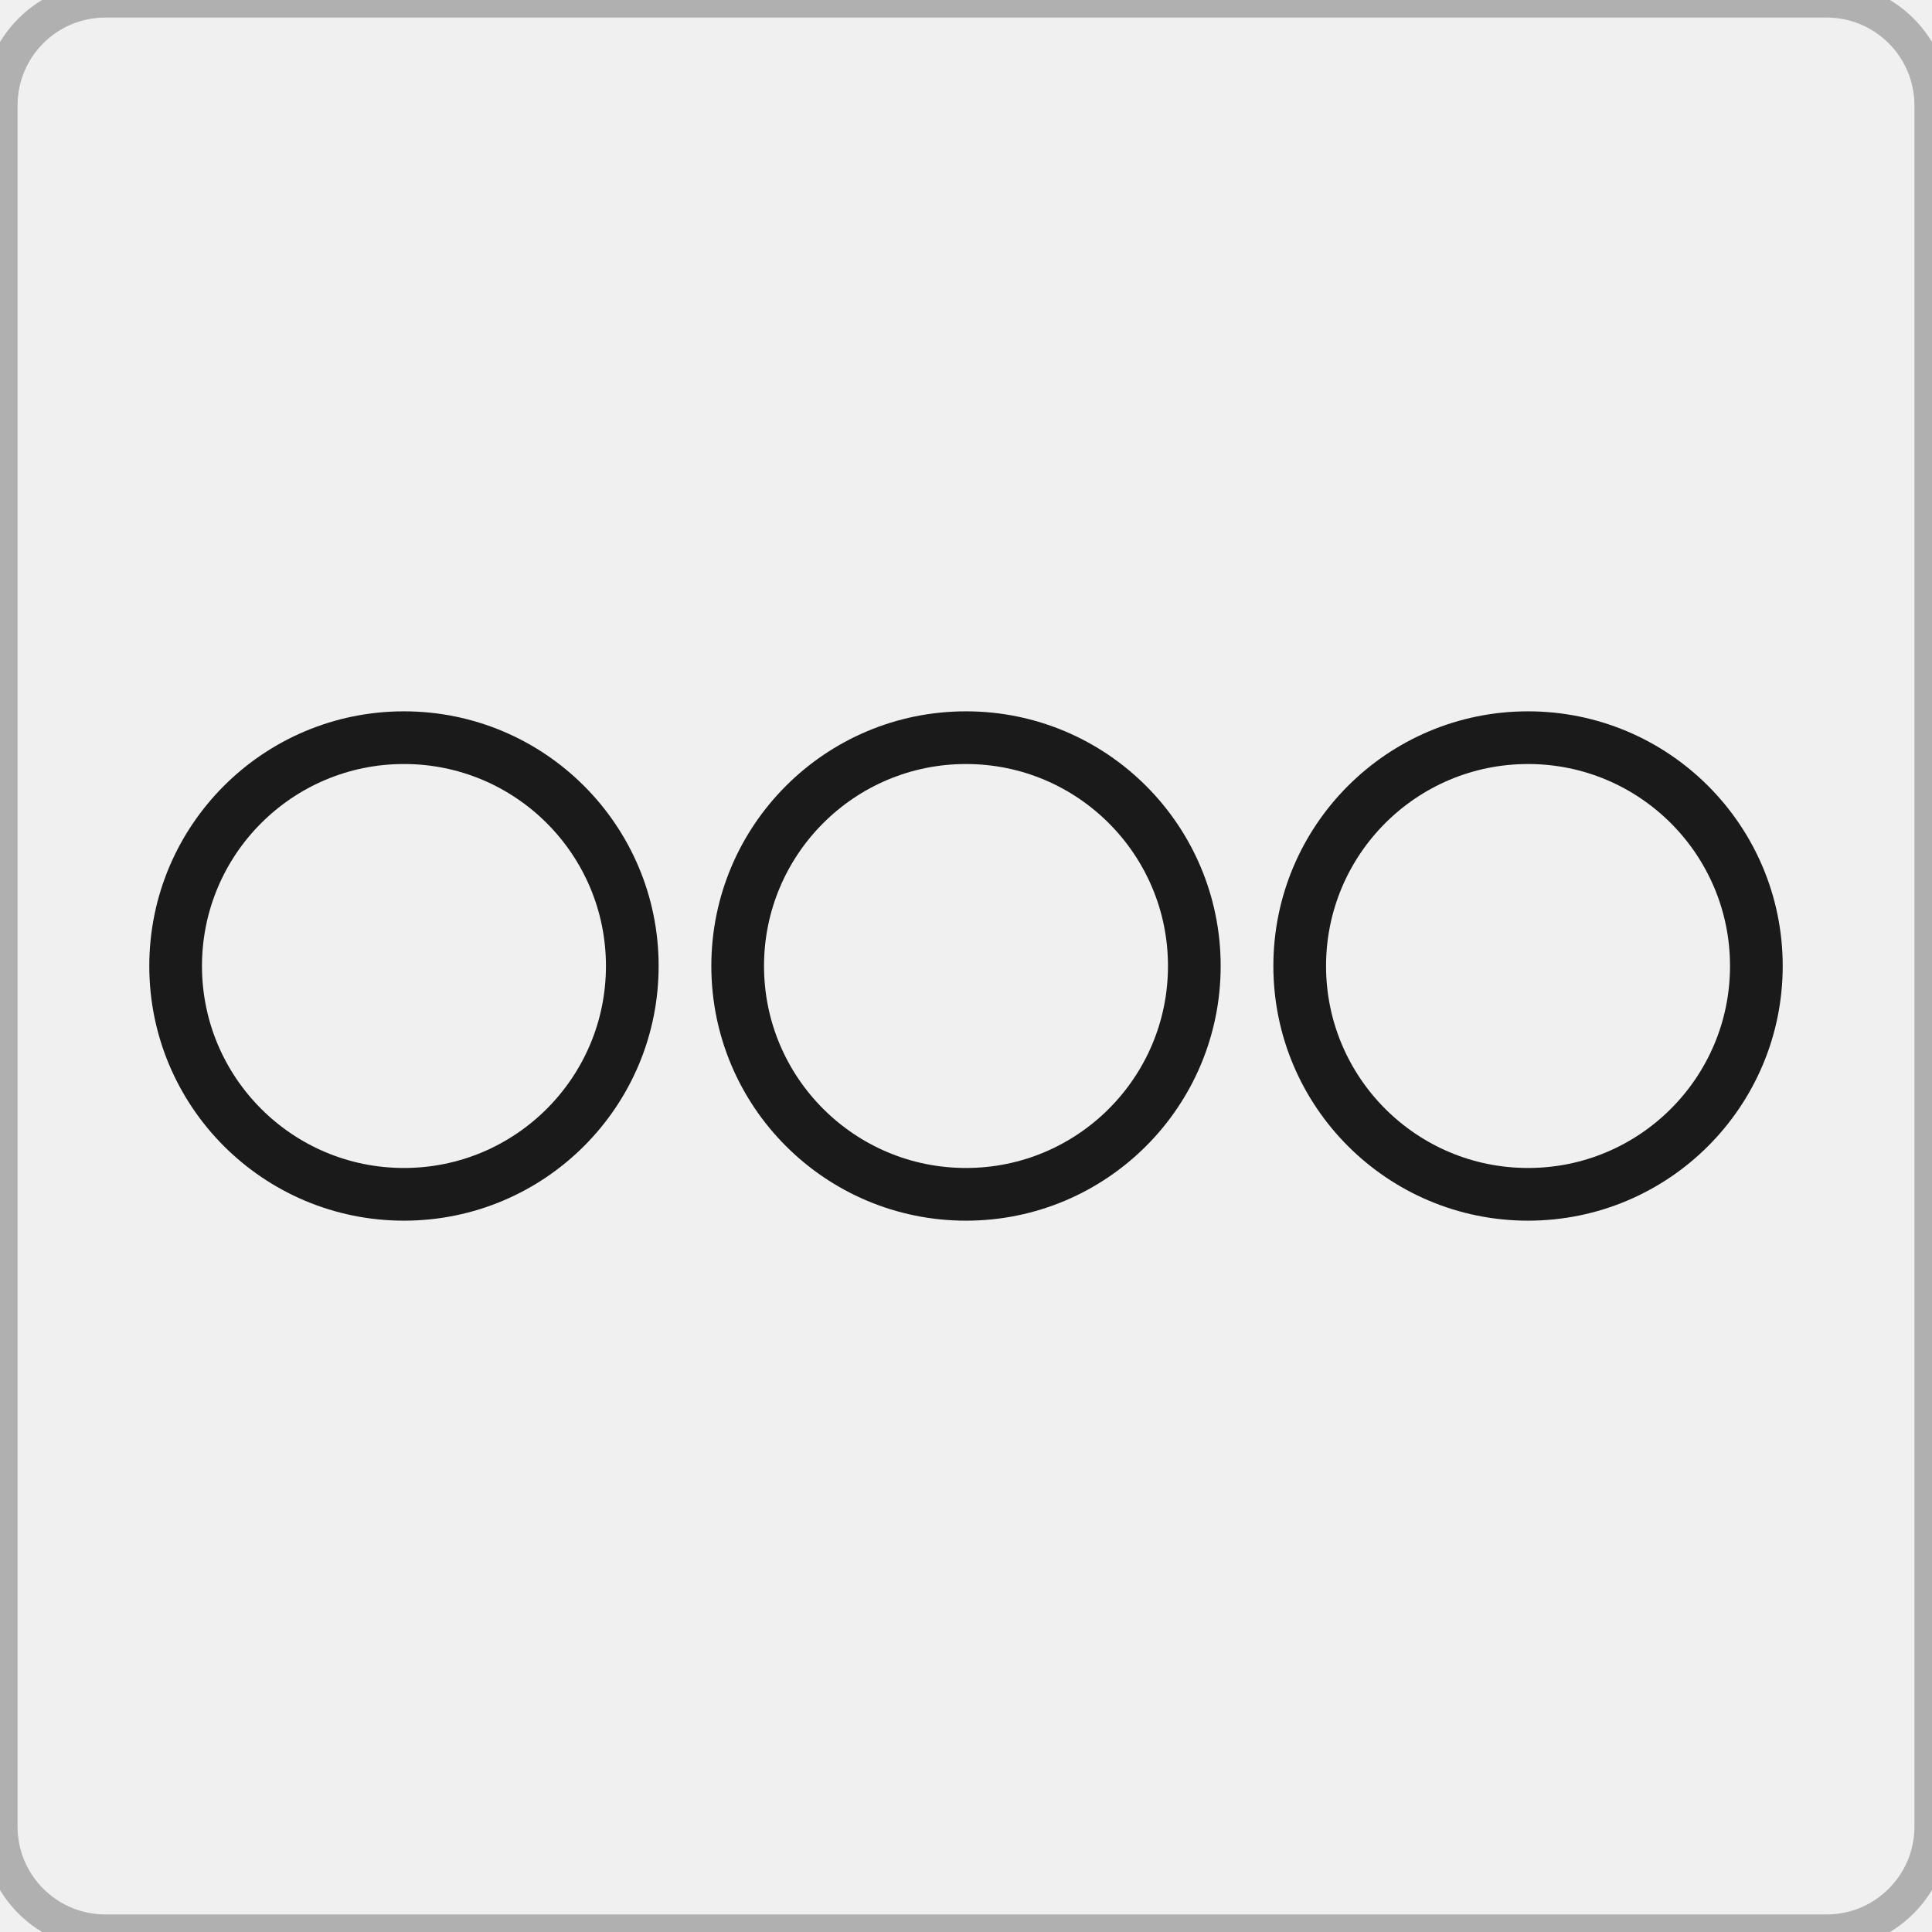
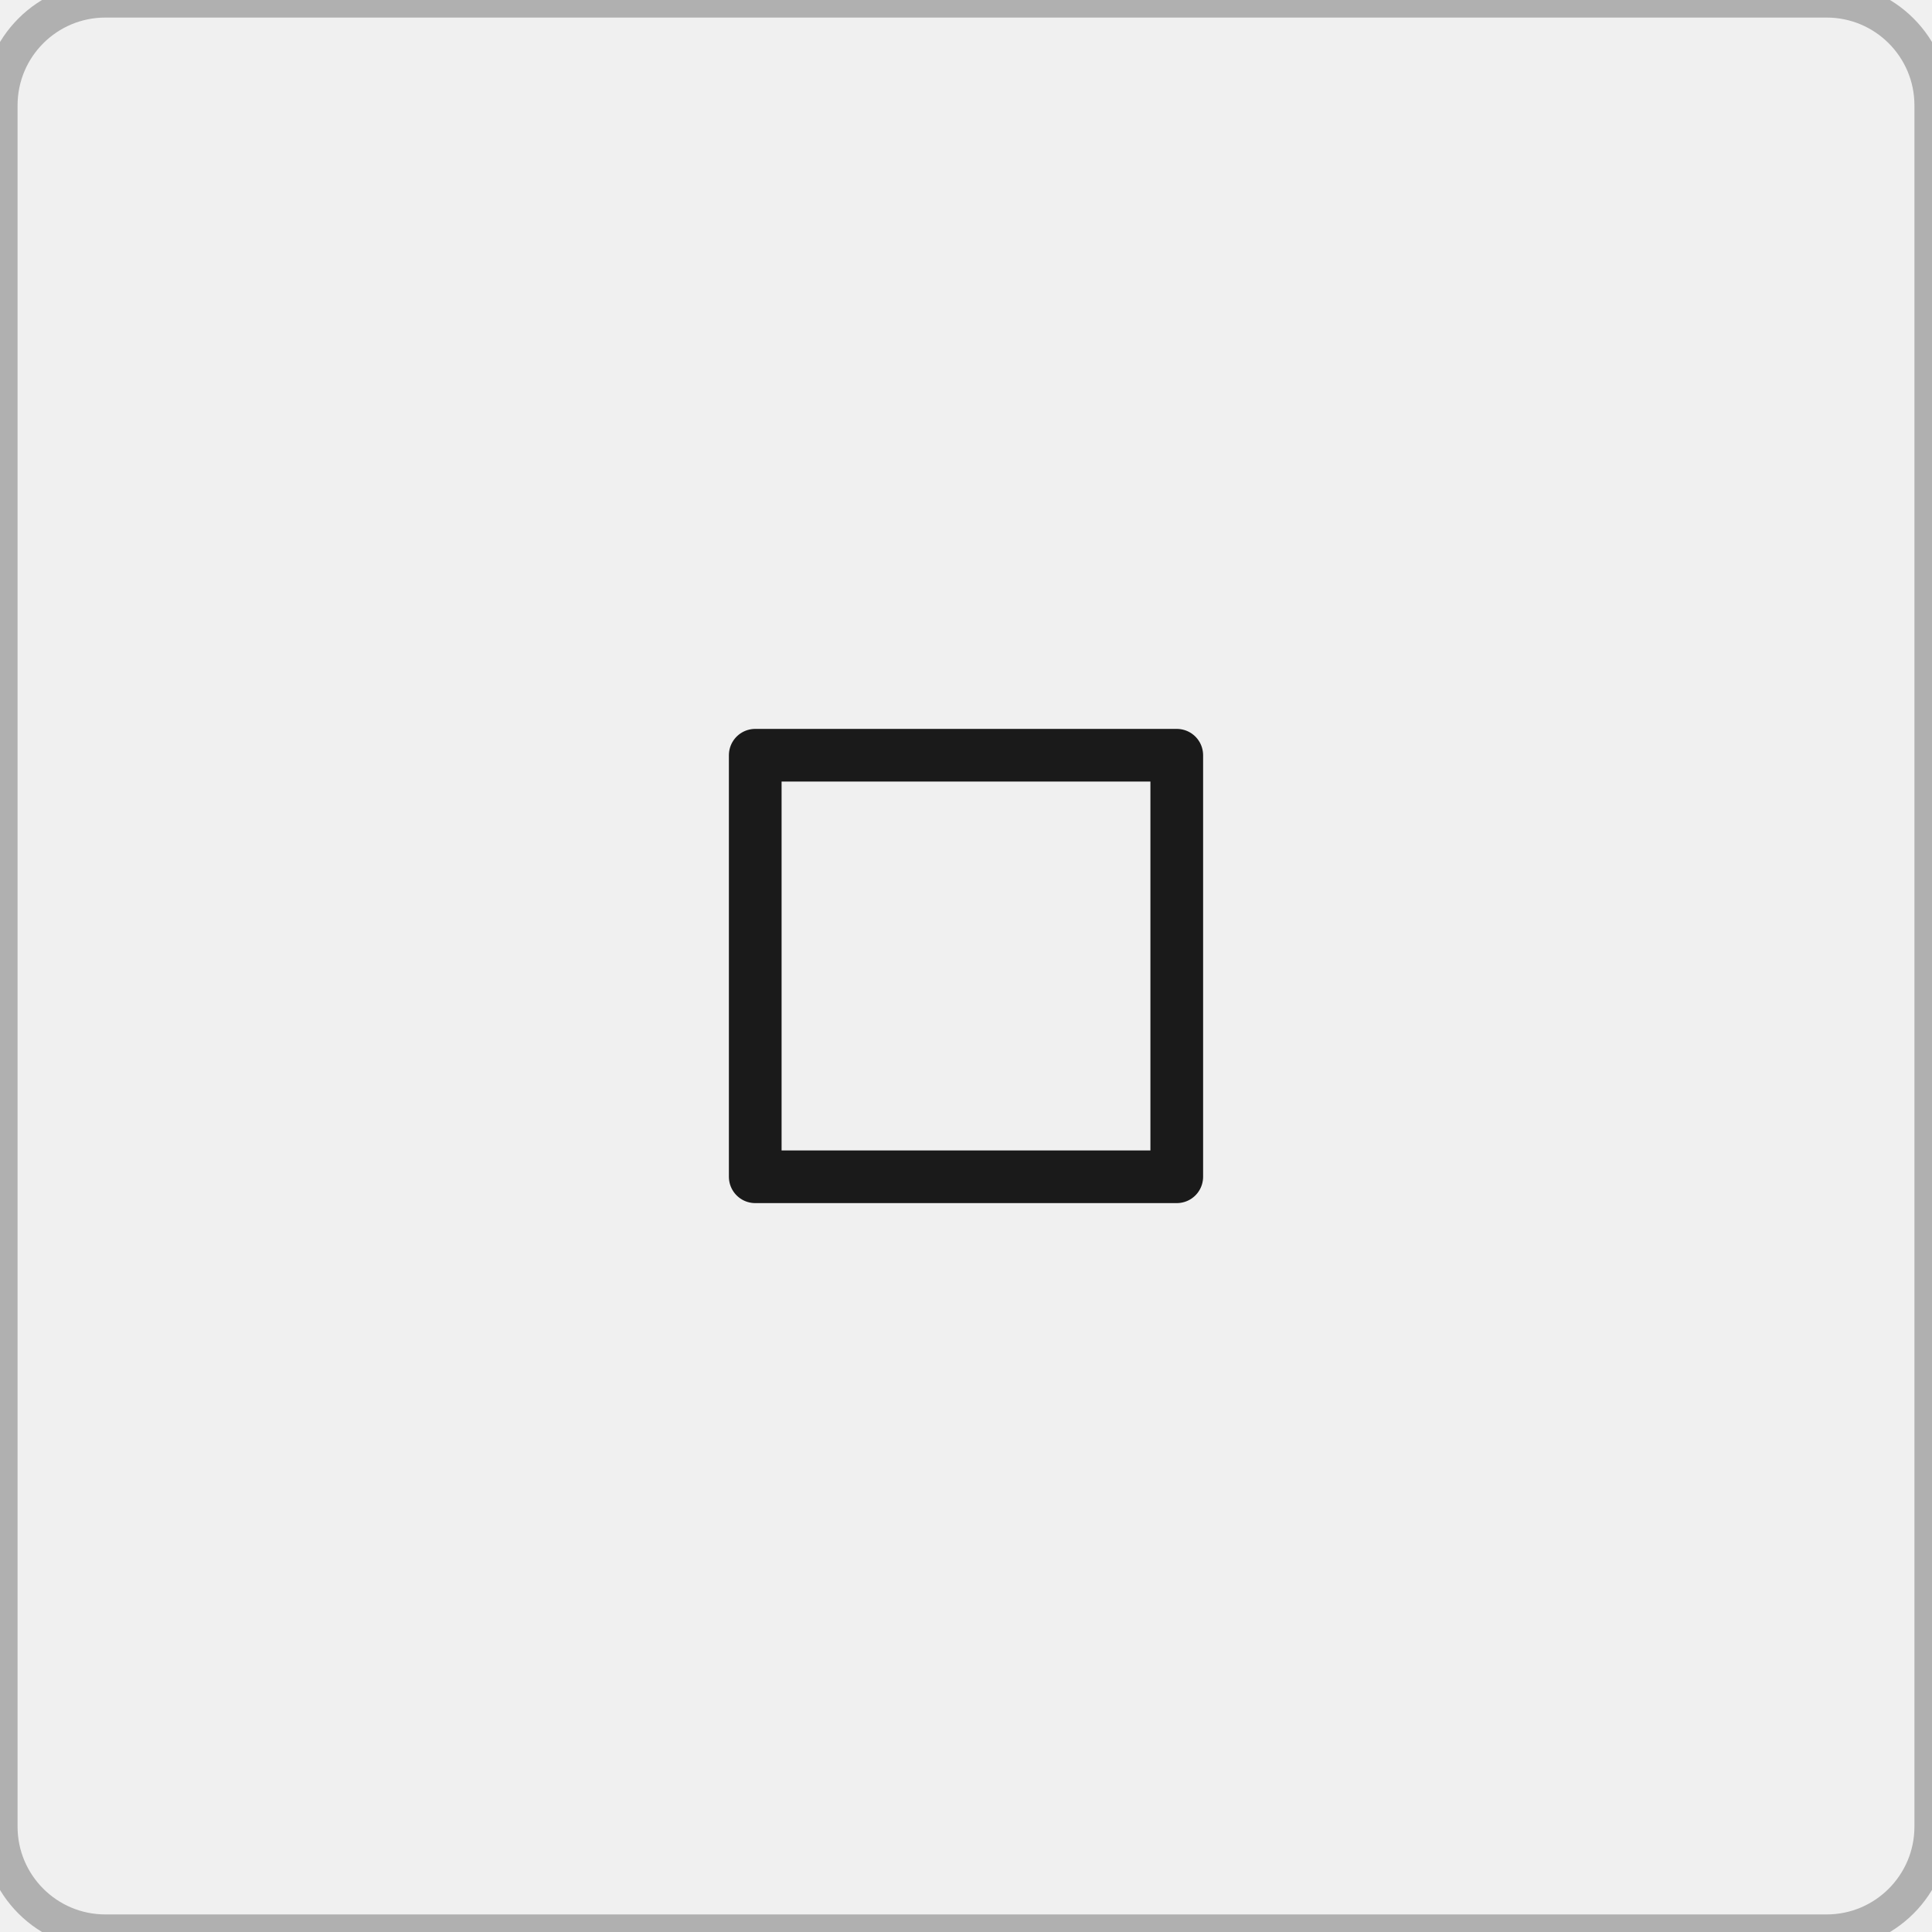
<svg xmlns="http://www.w3.org/2000/svg" viewBox="0 0 110 110" width="110" height="110">
  <style>
  .line { stroke: #1a1a1a; fill: none; stroke-width: 3; stroke-linejoin: round; stroke-linecap: round; }
  .solid { fill: #1a1a1a; stroke: none; }
  .frame { stroke: #b0b0b0; fill: none; stroke-width: 2; }
  .dashed { stroke: #b0b0b0; fill: none; stroke-width: 2; stroke-dasharray: 6 6; }
  .label { fill: #1a1a1a; font-family: system-ui, sans-serif; font-size: 34px; text-anchor: middle; }
  /* Küp yüzleri: dolgu, arkadaki küplerin kenarlarını gizler (derinlik algısı için üç ton). */
  .face { stroke: #1a1a1a; stroke-width: 2.5; stroke-linejoin: round; }
  .face-top { fill: #ffffff; }
  .face-left { fill: #d8d8d8; }
  .face-right { fill: #efefef; }
  @media (prefers-color-scheme: dark) {
    .line { stroke: #ededed; }
    .solid { fill: #ededed; }
    .frame, .dashed { stroke: #666; }
    .label { fill: #ededed; }
    .face { stroke: #ededed; }
    .face-top { fill: #3a3a3a; }
    .face-left { fill: #141414; }
    .face-right { fill: #262626; }
  }
</style>
  <rect class="frame" x="0" y="0" width="110" height="110" rx="6" />
-   <circle class="line" cx="23" cy="55" r="13" />
-   <circle class="line" cx="55" cy="55" r="13" />
-   <circle class="line" cx="87" cy="55" r="13" />
+   <rect class="line" x="43" y="43" width="24" height="24" />
</svg>
